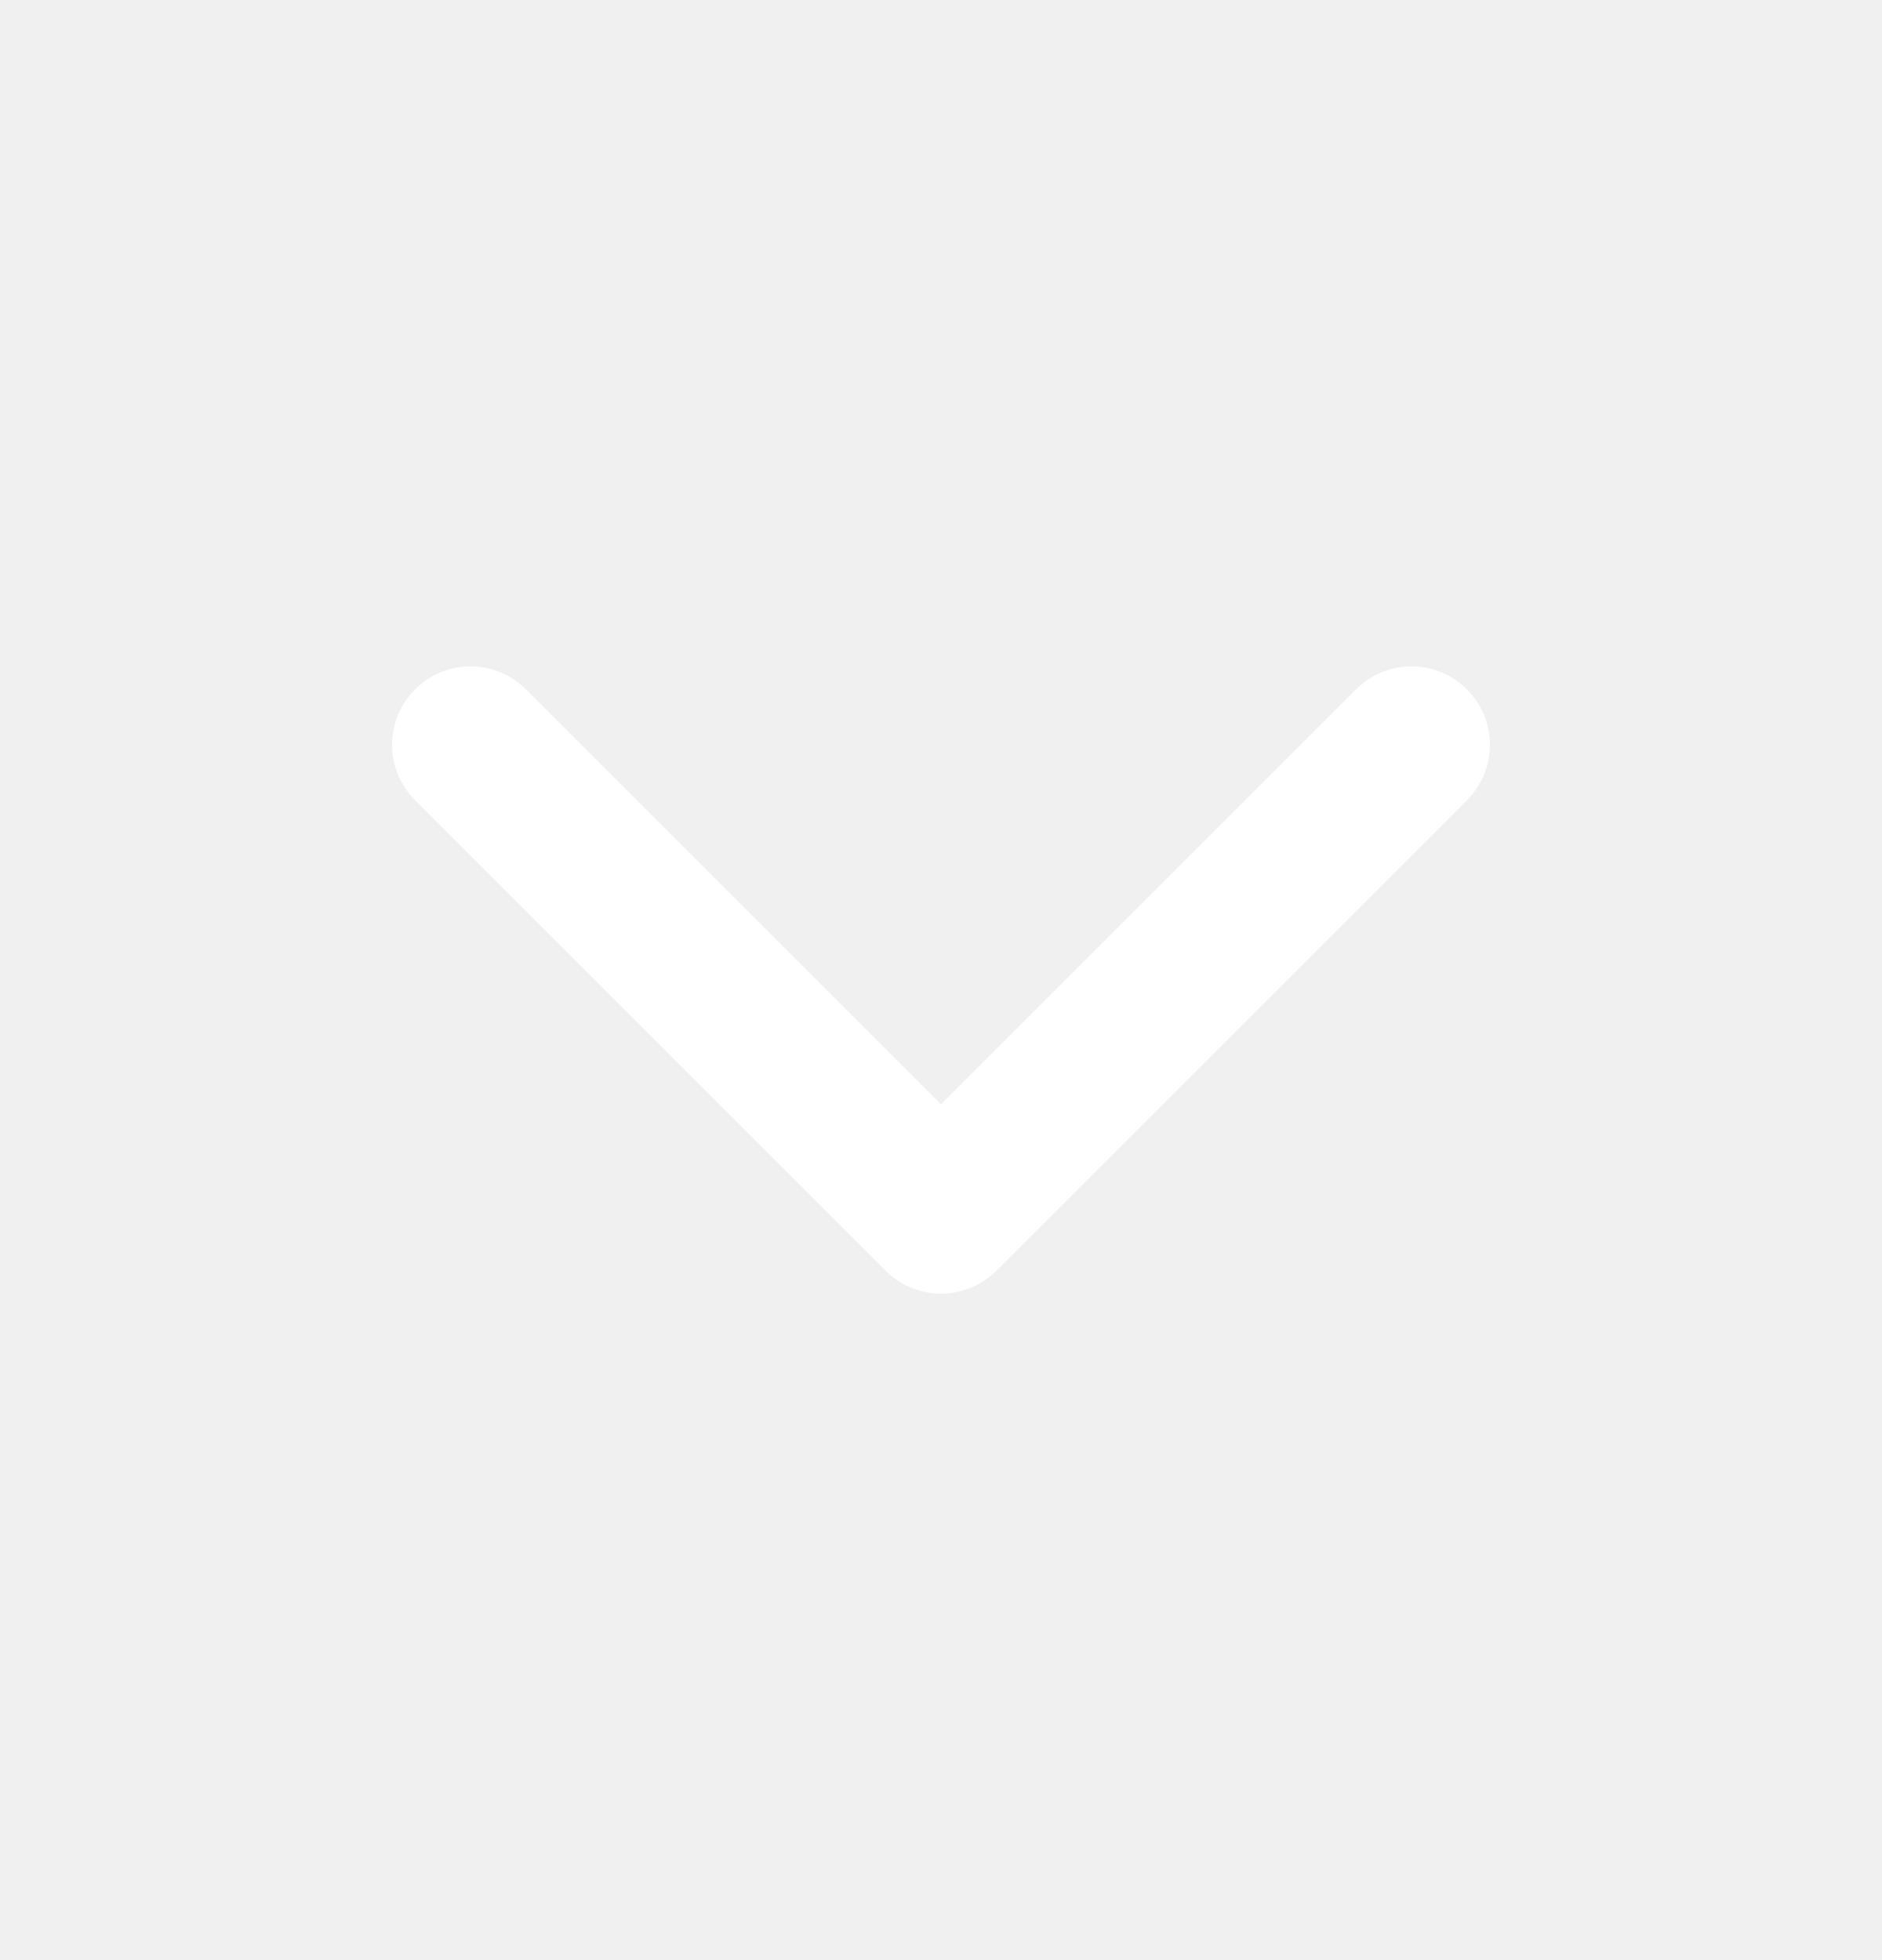
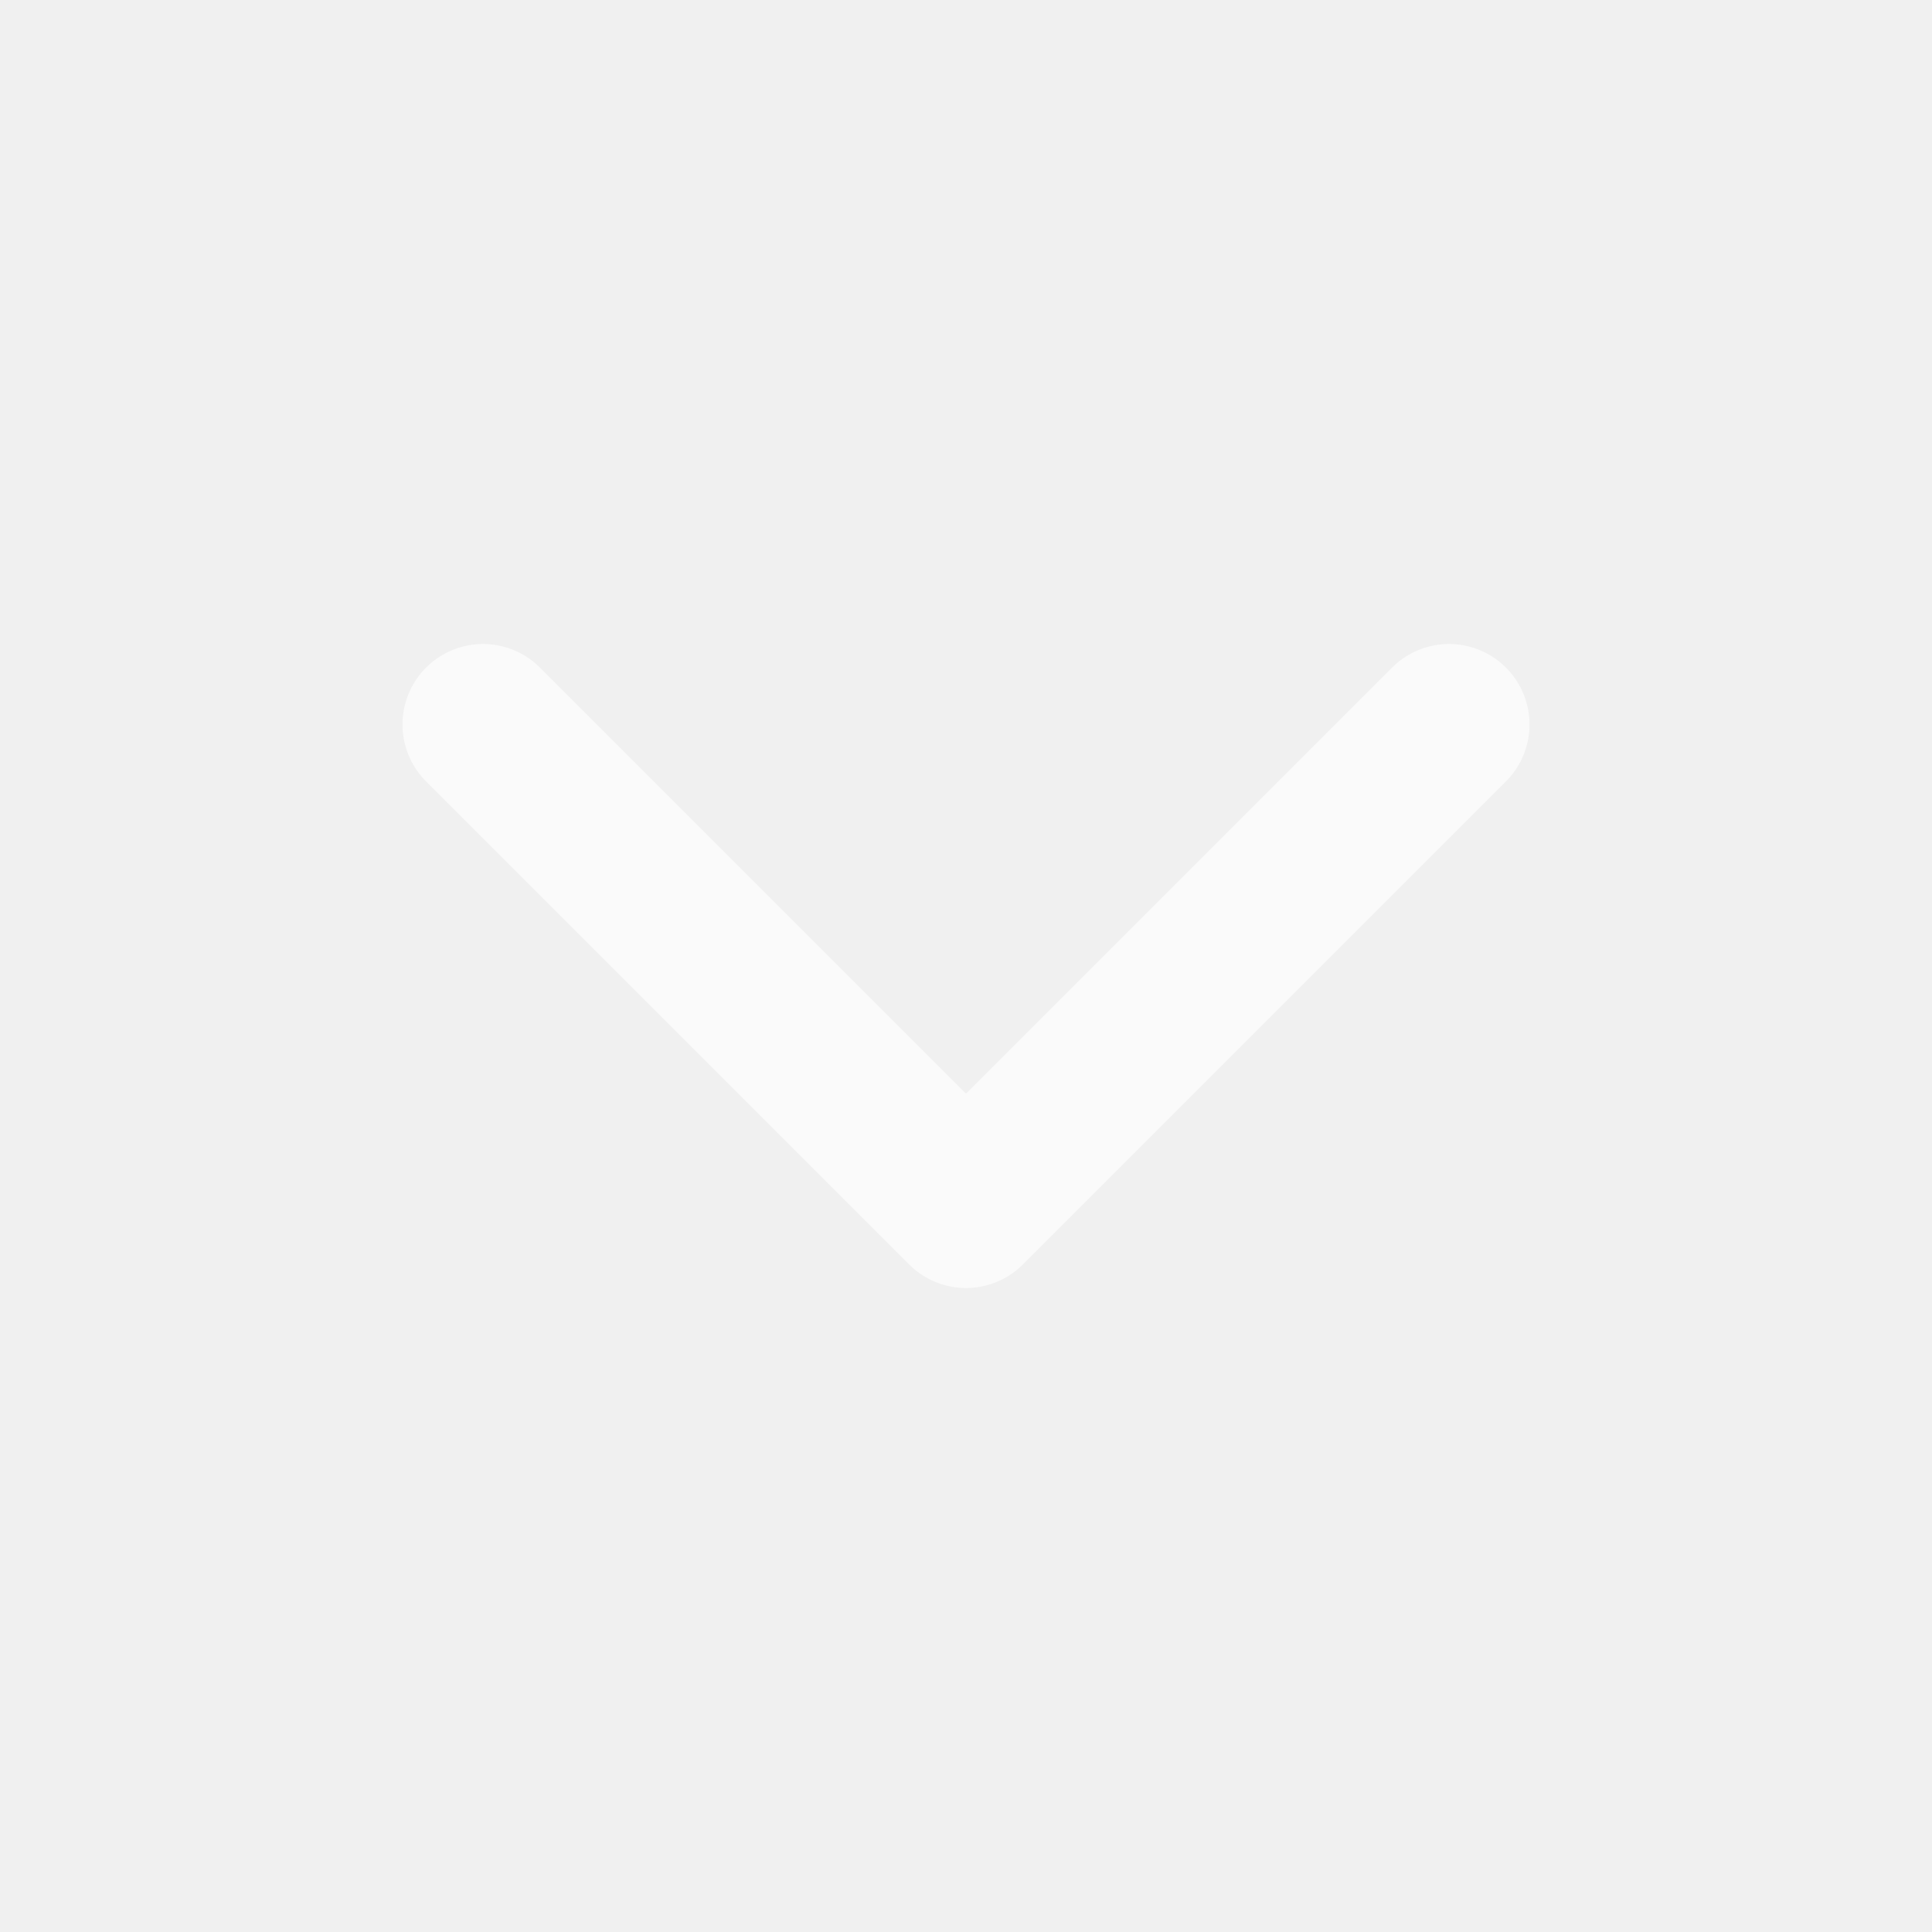
- <svg xmlns="http://www.w3.org/2000/svg" width="24" height="25" viewBox="0 0 24 25" fill="none">
-   <path d="M6 9.5L12 15.5L18 9.5" stroke="white" stroke-width="2" stroke-linecap="round" stroke-linejoin="round" />
+ <svg xmlns="http://www.w3.org/2000/svg" width="24" height="24" viewBox="0 0 24 24" fill="none">
+   <path d="M6 9L12 15L18 9" stroke="#FAFAFA" stroke-width="2" stroke-linecap="round" stroke-linejoin="round" />
</svg>
